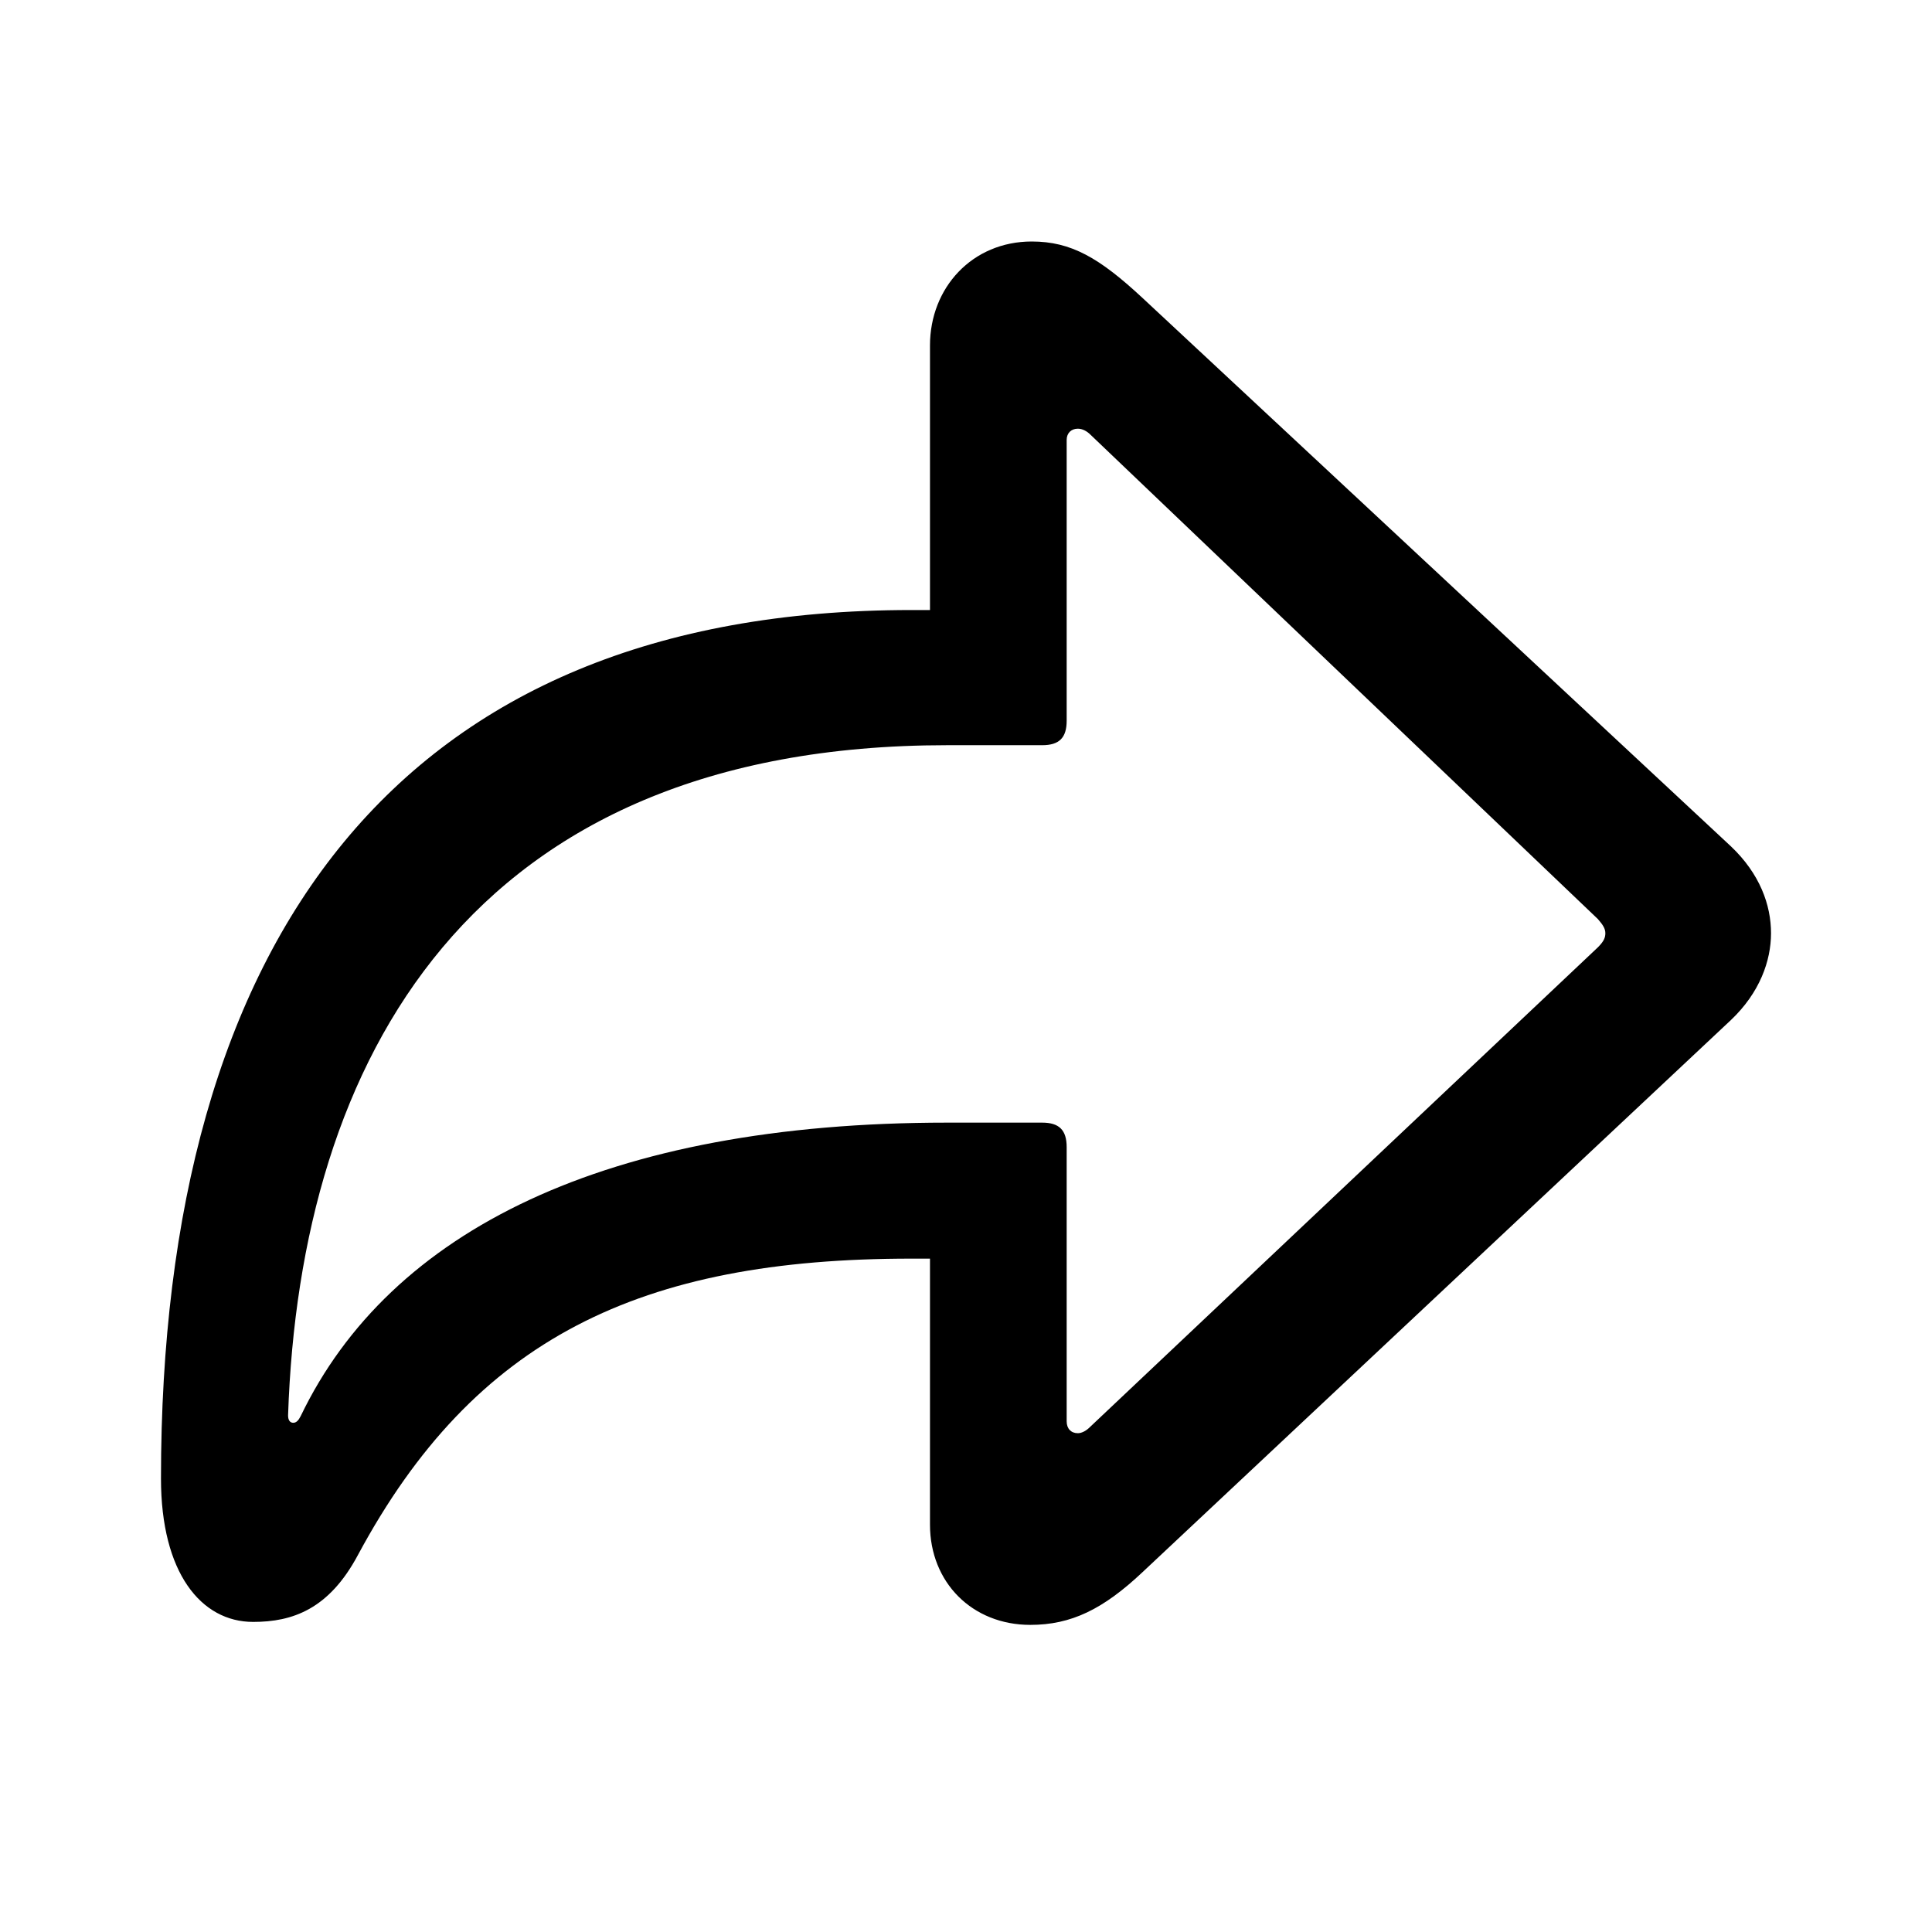
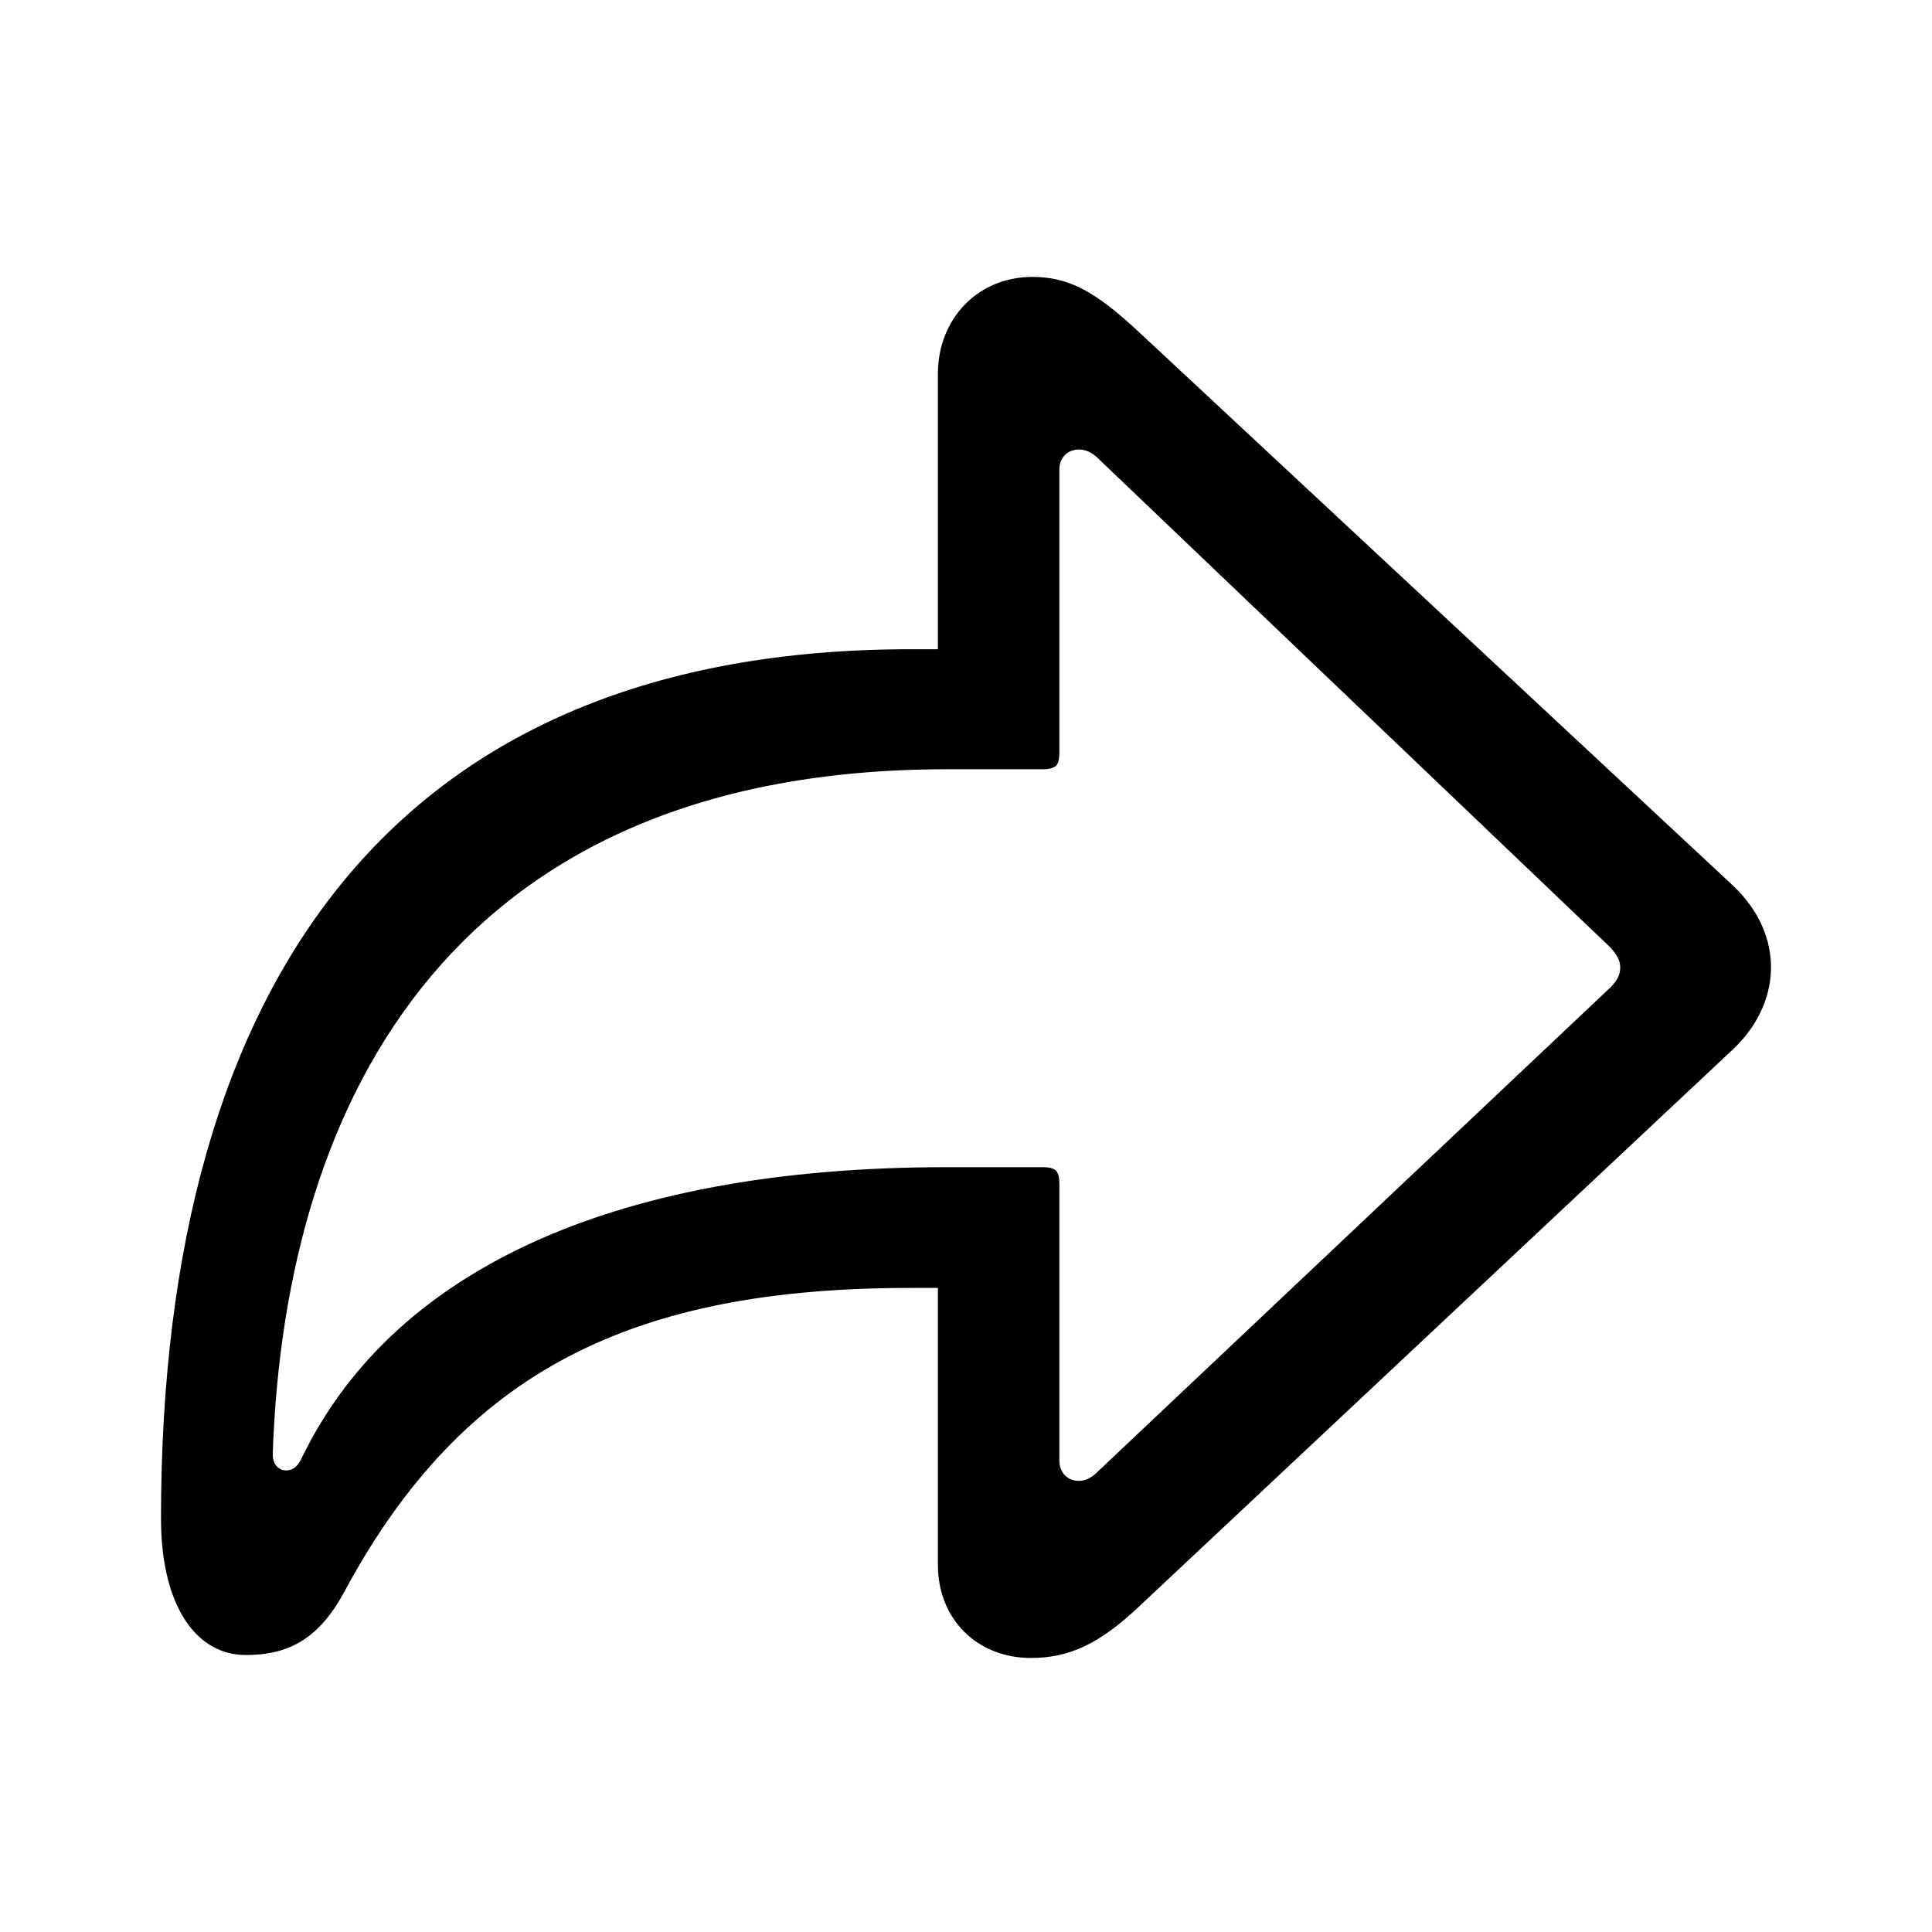
- <svg xmlns="http://www.w3.org/2000/svg" viewBox="0 0 28 28" fill="currentColor">
-   <path id="arrowshape.turn.up.right" d="M14.932 23.549C15.524 23.549 15.987 23.323 16.558 22.785L25.085 14.784C25.505 14.386 25.667 13.923 25.667 13.525C25.667 13.115 25.505 12.663 25.085 12.265L16.558 4.318C15.933 3.737 15.524 3.5 14.953 3.5C14.092 3.5 13.478 4.168 13.478 5.007V8.841H13.209C5.779 8.841 2.333 13.611 2.333 21.428C2.333 22.796 2.915 23.506 3.669 23.506C4.239 23.506 4.767 23.323 5.187 22.537C6.877 19.393 9.279 18.241 13.209 18.241H13.478V22.096C13.478 22.936 14.092 23.549 14.932 23.549ZM15.621 20.771C15.524 20.771 15.459 20.707 15.459 20.599V16.626C15.459 16.378 15.351 16.27 15.104 16.27H13.726C8.794 16.27 5.65 17.832 4.358 20.523C4.325 20.588 4.293 20.62 4.25 20.62C4.207 20.62 4.175 20.588 4.175 20.513C4.347 15.377 6.791 10.8 13.726 10.8H15.104C15.351 10.8 15.459 10.693 15.459 10.445V6.375C15.459 6.278 15.524 6.213 15.621 6.213C15.685 6.213 15.75 6.246 15.804 6.3L23.158 13.32C23.233 13.406 23.266 13.46 23.266 13.525C23.266 13.589 23.244 13.643 23.158 13.729L15.793 20.685C15.739 20.739 15.675 20.771 15.621 20.771Z" fill="currentColor" />
+ <svg xmlns="http://www.w3.org/2000/svg" width="24" height="24" viewBox="0 0 24 24" fill="currentColor">
+   <path fill-rule="evenodd" clip-rule="evenodd" d="M21.46 12.962L14.076 19.89C13.605 20.334 13.251 20.497 12.807 20.497C12.191 20.497 11.75 20.056 11.75 19.44V15.9H11.315C9.595 15.9 8.188 16.152 7.02 16.762C5.849 17.375 4.937 18.338 4.19 19.727C4.022 20.042 3.841 20.22 3.66 20.321C3.479 20.424 3.279 20.46 3.053 20.46C2.799 20.46 2.57 20.343 2.397 20.092C2.22 19.834 2.099 19.429 2.099 18.862C2.099 15.503 2.84 12.831 4.349 11.002C5.852 9.18 8.144 8.164 11.315 8.164H11.75V4.642C11.75 4.019 12.198 3.539 12.825 3.539C13.241 3.539 13.547 3.701 14.077 4.193L21.461 11.074C21.785 11.382 21.901 11.72 21.901 12.018C21.901 12.307 21.784 12.655 21.46 12.962ZM3.557 18.365C3.722 18.365 3.8 18.231 3.831 18.169L3.832 18.166C4.902 15.938 7.525 14.598 11.762 14.598H12.956C13.021 14.598 13.043 14.609 13.047 14.612C13.05 14.616 13.061 14.638 13.061 14.703V18.144C13.061 18.231 13.088 18.322 13.156 18.393C13.224 18.465 13.315 18.495 13.403 18.495C13.521 18.495 13.624 18.432 13.693 18.364L20.069 12.342L20.073 12.338C20.118 12.293 20.158 12.245 20.186 12.19C20.216 12.13 20.226 12.072 20.226 12.018C20.226 11.881 20.149 11.784 20.082 11.708L20.076 11.701L13.703 5.617C13.63 5.545 13.526 5.485 13.403 5.485C13.316 5.485 13.226 5.515 13.159 5.582C13.092 5.65 13.061 5.739 13.061 5.827V9.351C13.061 9.416 13.05 9.438 13.047 9.443C13.043 9.445 13.021 9.457 12.956 9.457H11.762C8.711 9.457 6.62 10.466 5.276 12.066C3.938 13.66 3.365 15.813 3.289 18.063V18.07C3.289 18.127 3.301 18.201 3.35 18.264C3.404 18.334 3.483 18.365 3.557 18.365ZM21.46 12.962L14.076 19.89C13.605 20.334 13.251 20.497 12.807 20.497C12.191 20.497 11.75 20.056 11.75 19.44V15.9H11.315C9.595 15.9 8.188 16.152 7.02 16.762C5.849 17.375 4.937 18.338 4.19 19.727C4.022 20.042 3.841 20.22 3.66 20.321C3.479 20.424 3.279 20.46 3.053 20.46C2.799 20.46 2.57 20.343 2.397 20.092C2.22 19.834 2.099 19.429 2.099 18.862C2.099 15.503 2.84 12.831 4.349 11.002C5.852 9.18 8.144 8.164 11.315 8.164H11.75V4.642C11.75 4.019 12.198 3.539 12.825 3.539C13.241 3.539 13.547 3.701 14.077 4.193L21.461 11.074C21.785 11.382 21.901 11.72 21.901 12.018C21.901 12.307 21.784 12.655 21.46 12.962ZM11.651 8.065V4.642C11.651 3.968 12.14 3.44 12.825 3.44C13.28 3.44 13.609 3.623 14.144 4.121L21.529 11.002C21.872 11.328 22 11.693 22 12.018C22 12.335 21.872 12.709 21.529 13.034L14.144 19.962C13.662 20.417 13.284 20.596 12.807 20.596C12.136 20.596 11.651 20.111 11.651 19.44V15.999H11.315C9.604 15.999 8.215 16.25 7.066 16.85C5.916 17.451 5.017 18.399 4.277 19.774C4.102 20.101 3.91 20.295 3.709 20.408C3.508 20.521 3.289 20.559 3.053 20.559C2.763 20.559 2.505 20.424 2.315 20.148C2.123 19.869 2 19.441 2 18.862C2 15.49 2.743 12.793 4.273 10.939C5.799 9.089 8.121 8.065 11.315 8.065H11.651ZM13.703 5.617C13.63 5.545 13.526 5.485 13.403 5.485C13.316 5.485 13.226 5.515 13.159 5.582C13.092 5.65 13.061 5.739 13.061 5.827V9.351C13.061 9.416 13.05 9.438 13.047 9.443C13.043 9.445 13.021 9.457 12.956 9.457H11.762C8.711 9.457 6.62 10.466 5.276 12.066C3.938 13.66 3.365 15.813 3.289 18.063V18.07C3.289 18.127 3.301 18.201 3.35 18.264C3.404 18.334 3.483 18.365 3.557 18.365C3.722 18.365 3.8 18.231 3.831 18.169L3.832 18.166C4.902 15.938 7.525 14.598 11.762 14.598H12.956C13.021 14.598 13.043 14.609 13.047 14.612C13.05 14.616 13.061 14.638 13.061 14.703V18.144C13.061 18.231 13.088 18.322 13.156 18.393C13.224 18.465 13.315 18.495 13.403 18.495C13.521 18.495 13.624 18.432 13.693 18.364L20.069 12.342L20.073 12.338C20.118 12.293 20.158 12.245 20.186 12.19C20.216 12.13 20.226 12.072 20.226 12.018C20.226 11.881 20.149 11.784 20.082 11.708L20.076 11.701L13.703 5.617ZM20.005 11.77L13.633 5.687C13.573 5.628 13.493 5.584 13.403 5.584C13.338 5.584 13.275 5.606 13.229 5.652C13.183 5.699 13.16 5.761 13.16 5.827V9.351C13.16 9.425 13.148 9.47 13.13 9.497L13.119 9.514L13.101 9.525C13.074 9.543 13.03 9.556 12.956 9.556H11.762C8.735 9.556 6.673 10.556 5.352 12.13C4.034 13.7 3.464 15.828 3.388 18.064V18.07C3.388 18.115 3.398 18.164 3.428 18.203C3.462 18.247 3.51 18.266 3.557 18.266C3.658 18.266 3.712 18.186 3.742 18.125L3.743 18.123C4.837 15.845 7.509 14.499 11.762 14.499H12.956C13.03 14.499 13.074 14.511 13.101 14.529L13.119 14.541L13.13 14.558C13.148 14.585 13.16 14.629 13.16 14.704V18.144C13.16 18.212 13.181 18.276 13.227 18.325C13.274 18.374 13.338 18.396 13.403 18.396C13.486 18.396 13.566 18.351 13.623 18.294L13.625 18.292L20 12.271L20.003 12.268C20.044 12.227 20.076 12.188 20.097 12.146C20.119 12.101 20.127 12.059 20.127 12.018C20.127 11.921 20.074 11.848 20.008 11.773L20.005 11.77Z" fill="currentColor" />
</svg>
